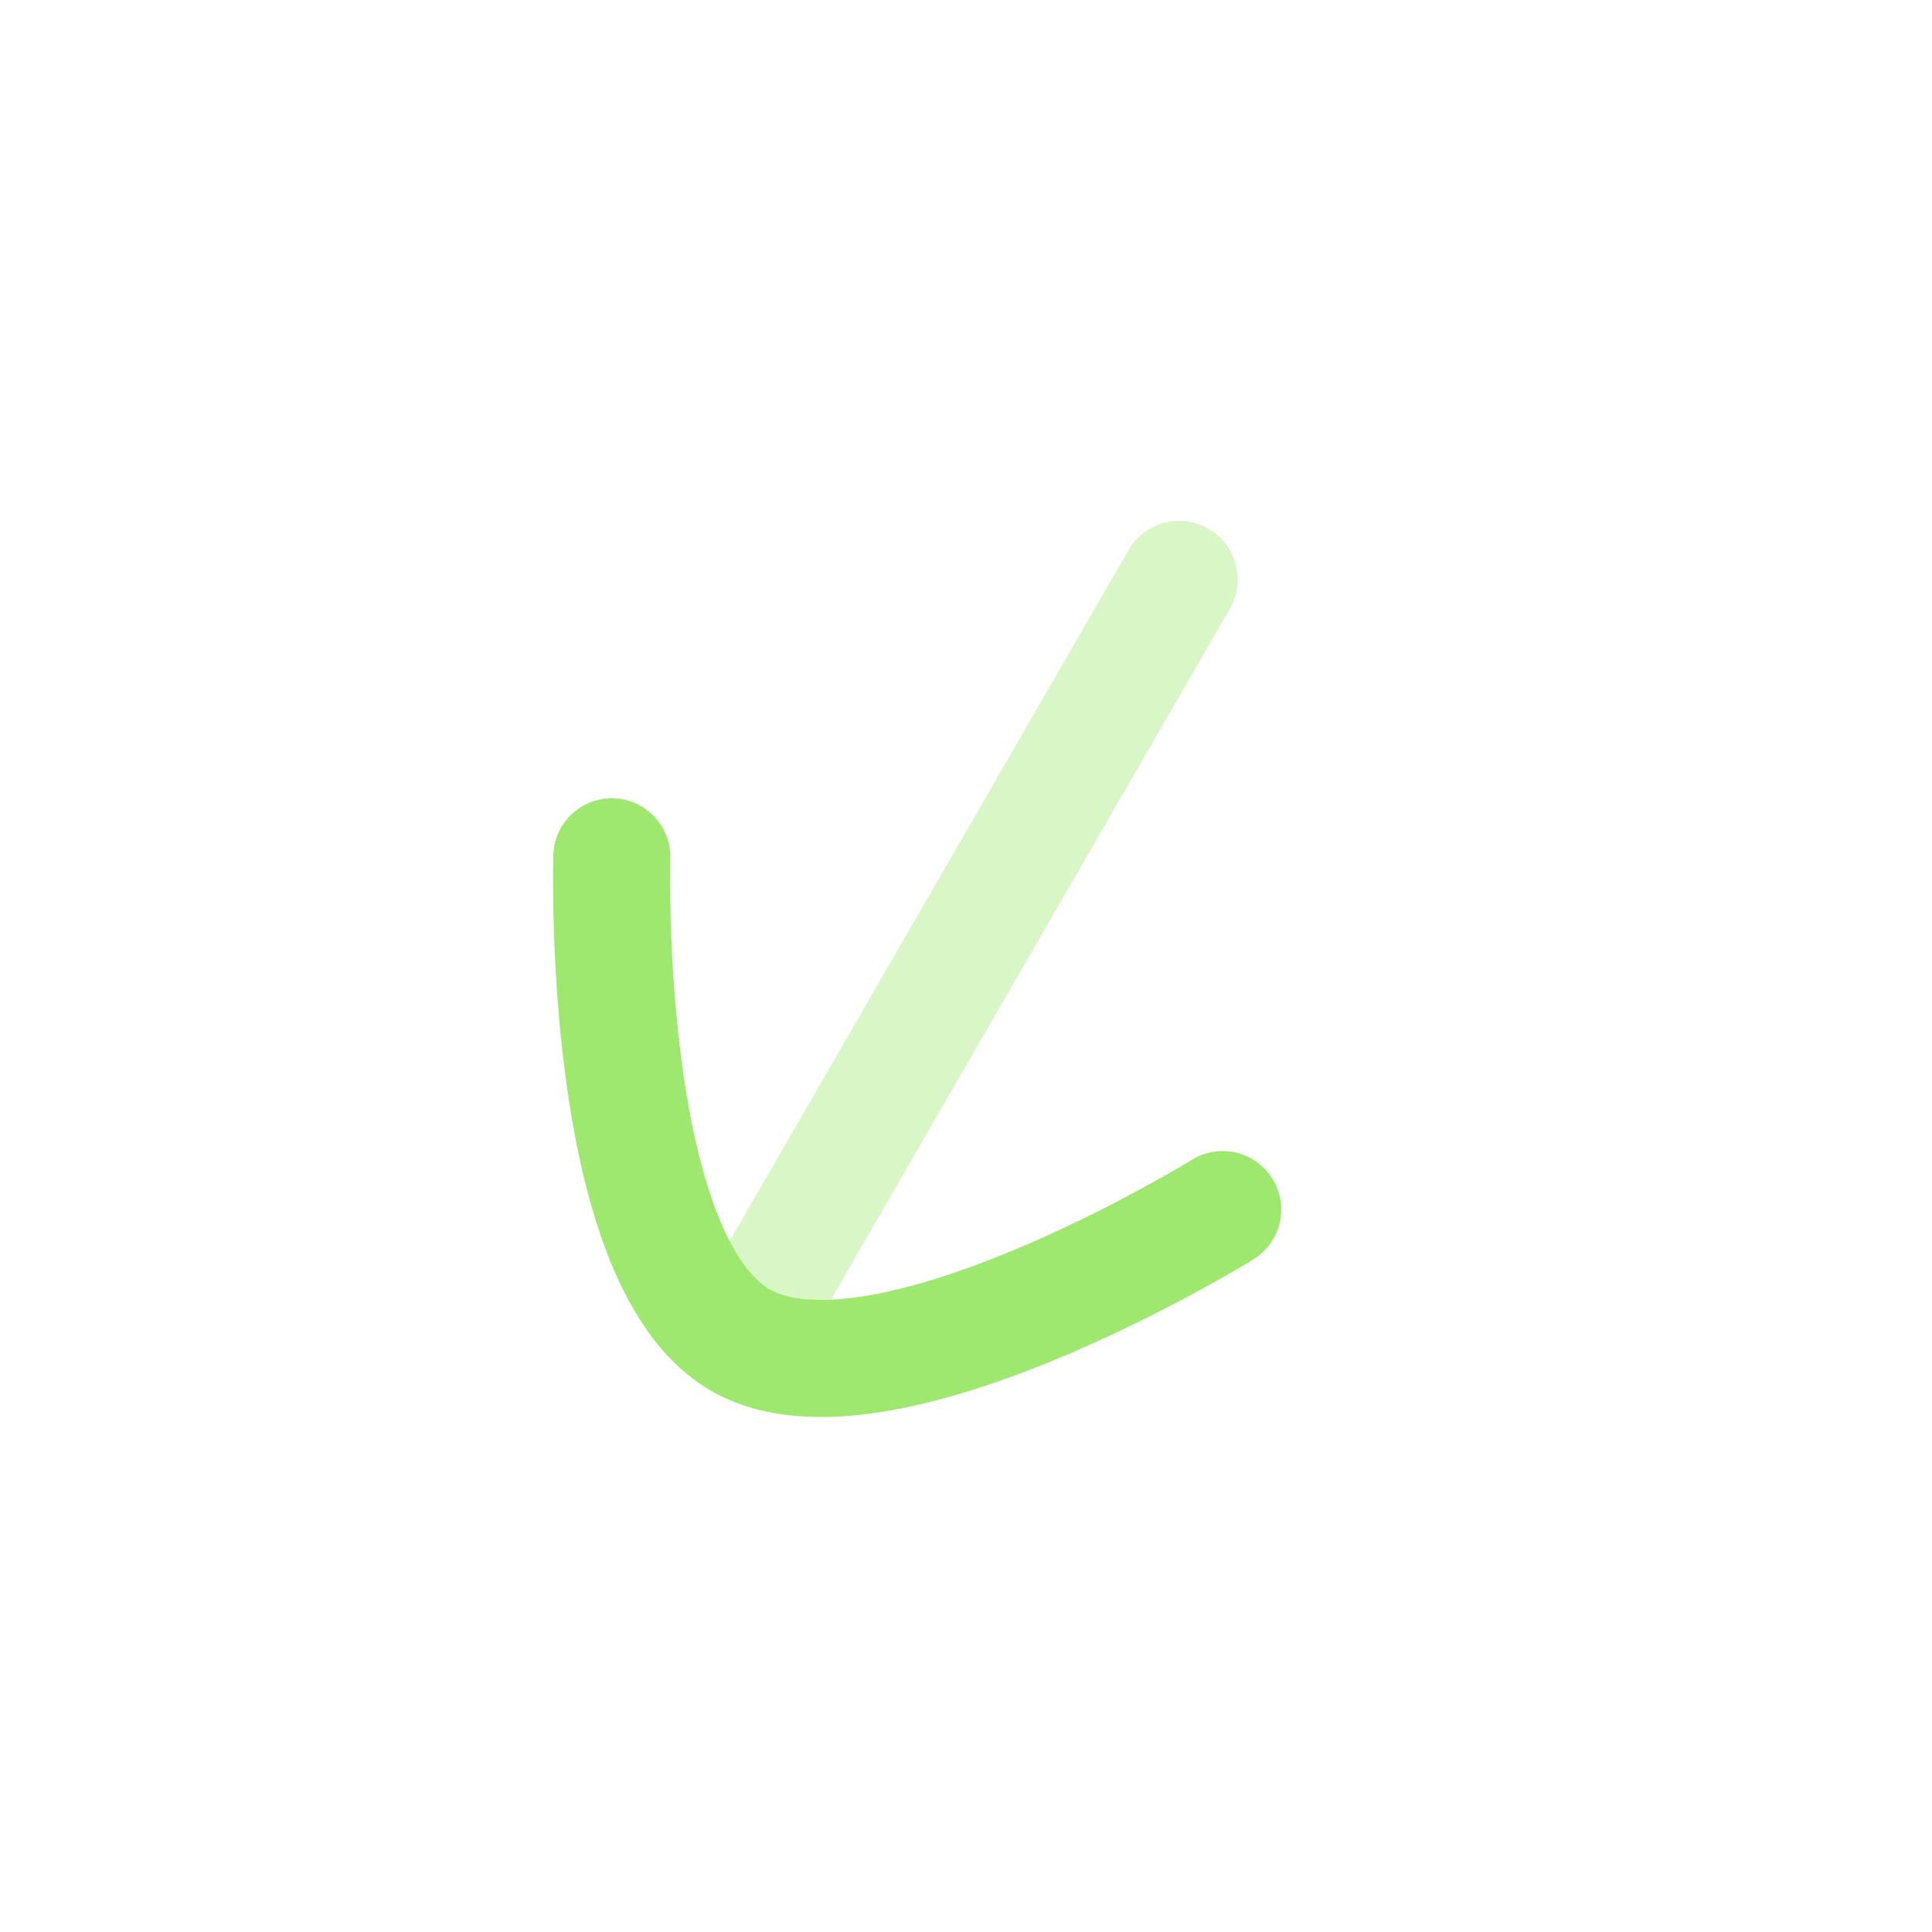
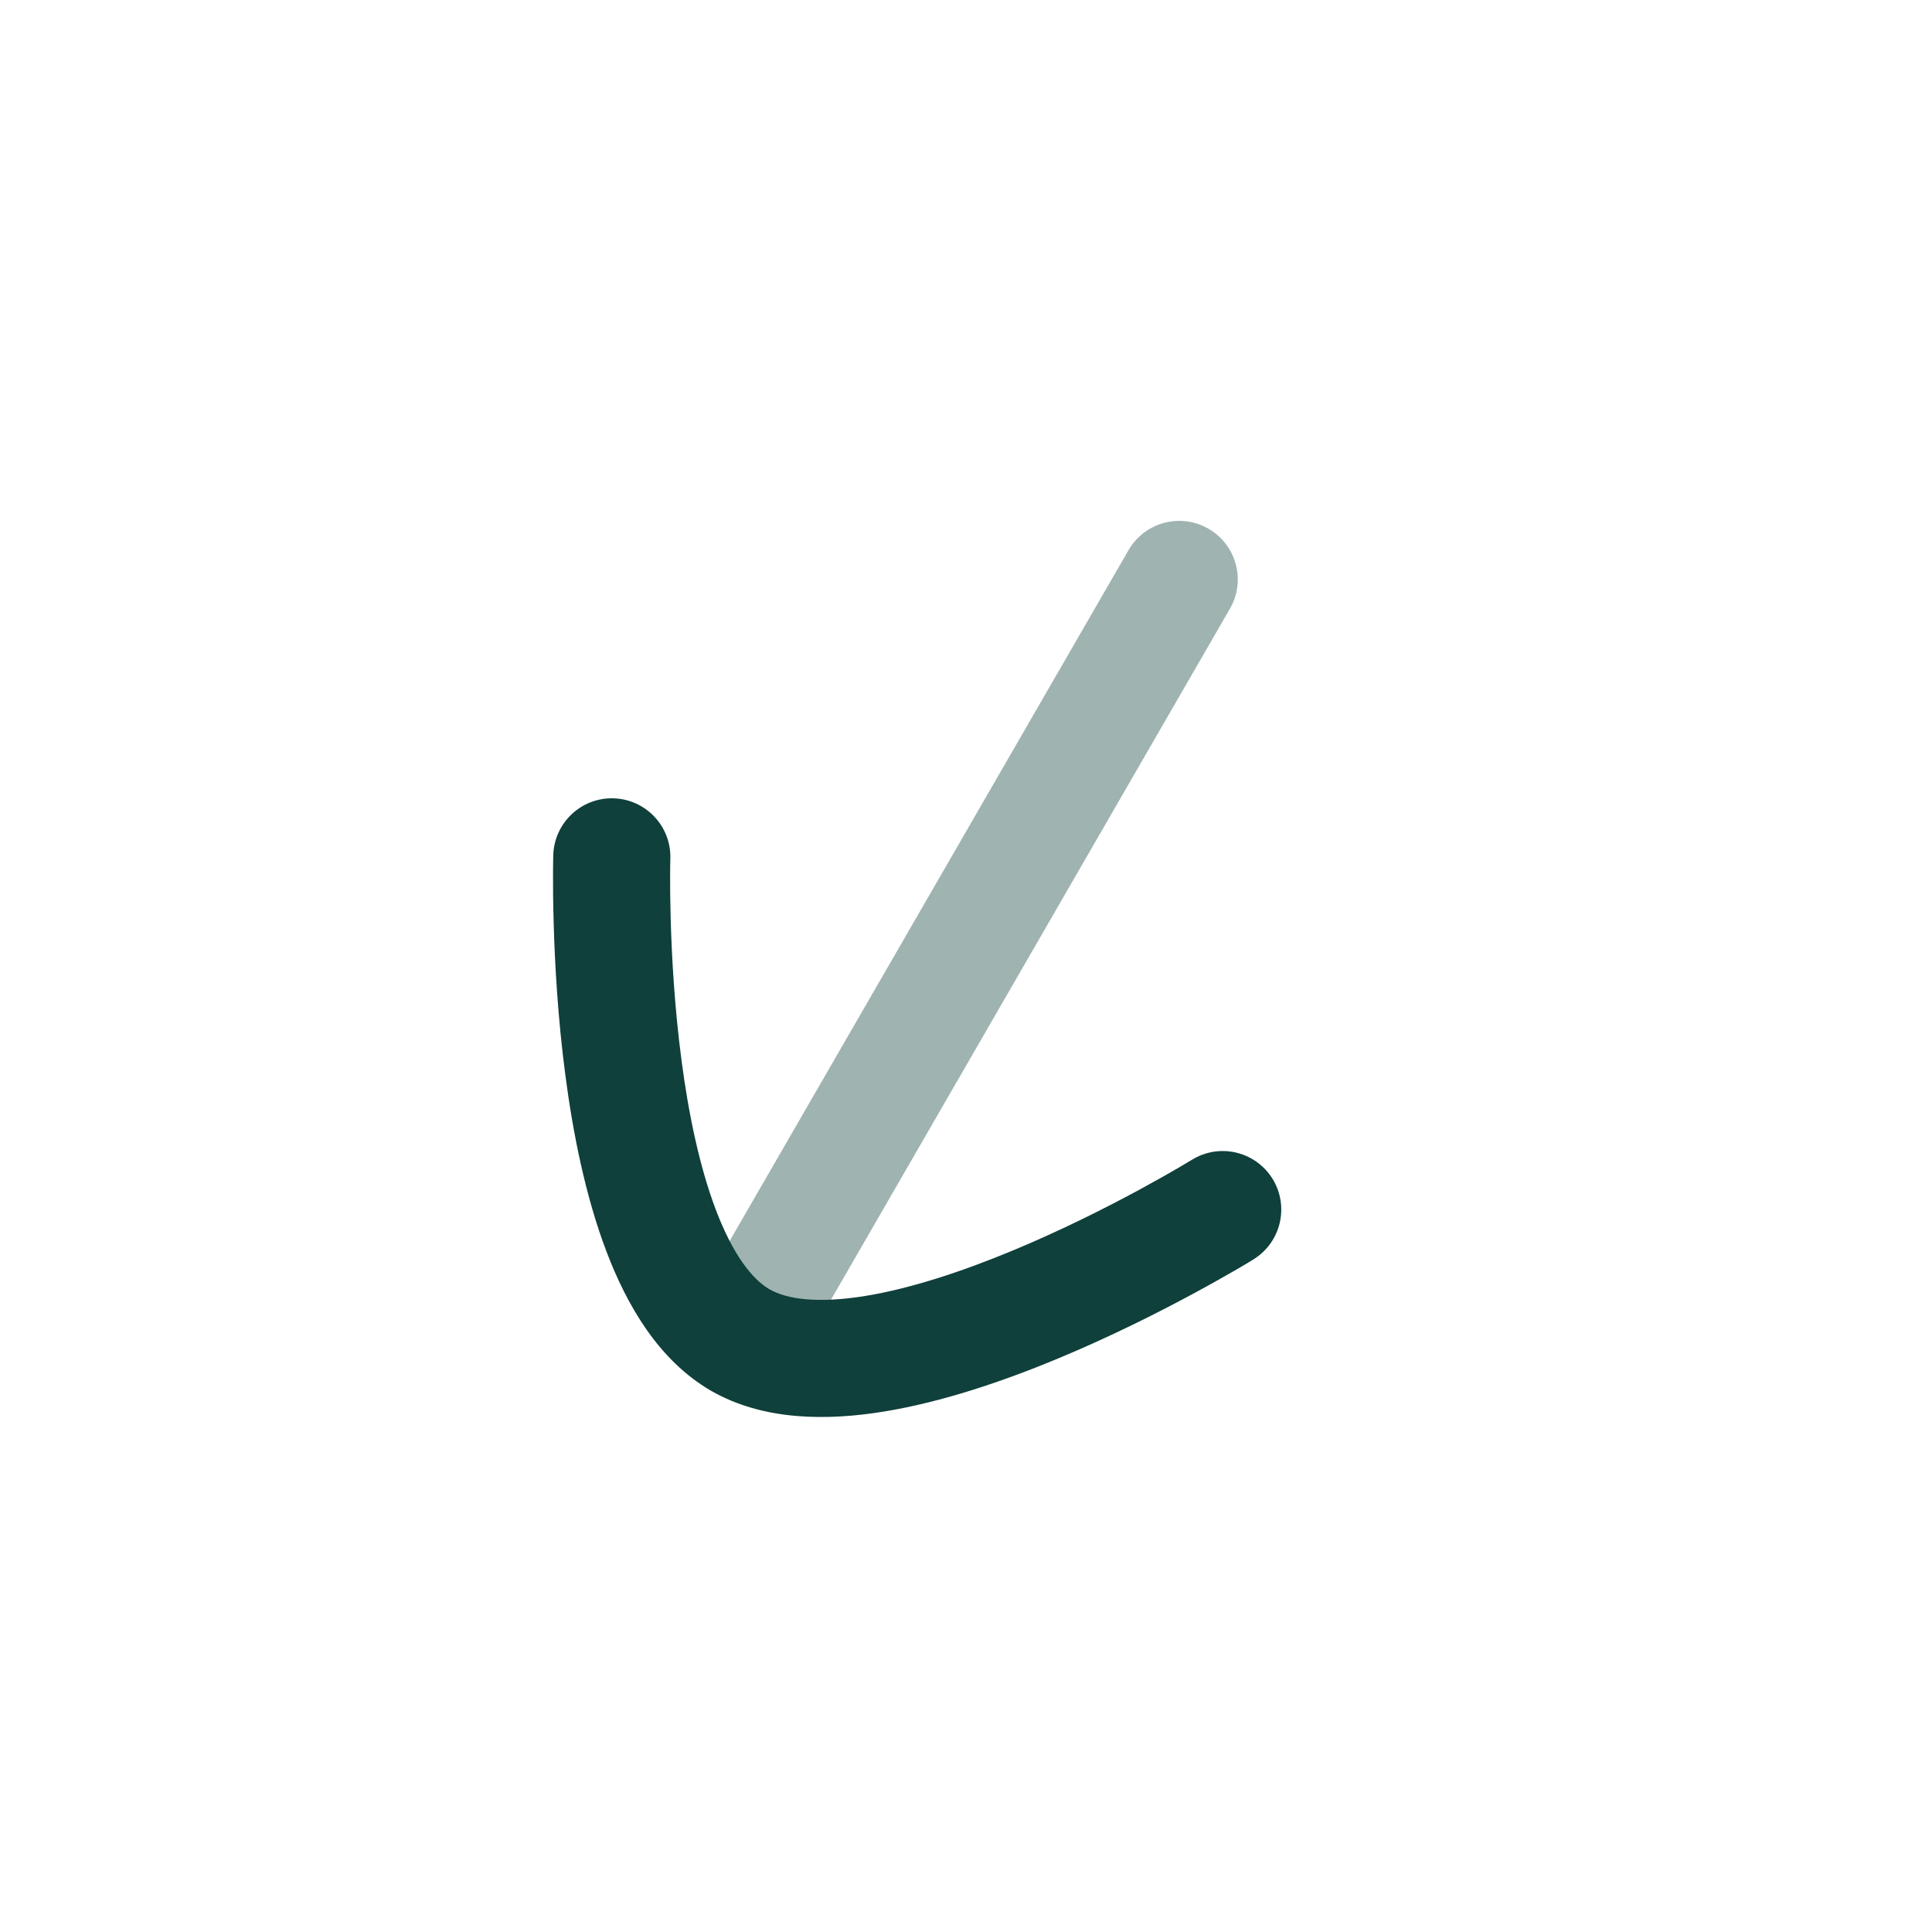
<svg xmlns="http://www.w3.org/2000/svg" width="33" height="33" viewBox="0 0 33 33" fill="none">
-   <path opacity="0.4" fill-rule="evenodd" clip-rule="evenodd" d="M20.642 9.031C21.12 9.307 21.284 9.919 21.008 10.397L13.508 23.387C13.232 23.866 12.62 24.03 12.142 23.753C11.664 23.477 11.5 22.866 11.776 22.387L19.276 9.397C19.552 8.919 20.164 8.755 20.642 9.031Z" fill="#9FE870" />
-   <path d="M21.41 21.511C21.88 21.221 22.026 20.605 21.736 20.135C21.539 19.817 21.193 19.647 20.844 19.661C20.678 19.668 20.511 19.716 20.36 19.809L20.358 19.81L20.348 19.817L20.303 19.843C20.264 19.867 20.203 19.903 20.125 19.949C19.968 20.04 19.74 20.17 19.458 20.323C18.892 20.629 18.118 21.021 17.279 21.368C16.432 21.719 15.557 22.009 14.78 22.136C13.972 22.267 13.441 22.194 13.144 22.022C12.846 21.85 12.516 21.427 12.226 20.661C11.947 19.925 11.76 19.021 11.641 18.113C11.522 17.212 11.474 16.347 11.456 15.703C11.447 15.382 11.445 15.119 11.446 14.938C11.447 14.847 11.447 14.756 11.45 14.665C11.466 14.113 11.031 13.652 10.479 13.636C9.927 13.62 9.467 14.055 9.45 14.607C9.447 14.714 9.447 14.822 9.446 14.93C9.445 15.129 9.447 15.414 9.457 15.759C9.476 16.447 9.527 17.385 9.658 18.375C9.787 19.357 10 20.43 10.356 21.37C10.702 22.282 11.245 23.235 12.144 23.754C13.042 24.273 14.139 24.267 15.101 24.11C16.093 23.948 17.129 23.595 18.044 23.216C18.966 22.834 19.804 22.41 20.409 22.082C20.713 21.918 20.96 21.777 21.133 21.677C21.219 21.626 21.287 21.586 21.334 21.558L21.388 21.525L21.403 21.515L21.408 21.513L21.41 21.511Z" fill="#9FE870" />
+   <path opacity="0.4" fill-rule="evenodd" clip-rule="evenodd" d="M20.642 9.031C21.12 9.307 21.284 9.919 21.008 10.397L13.508 23.387C13.232 23.866 12.62 24.03 12.142 23.753C11.664 23.477 11.5 22.866 11.776 22.387L19.276 9.397C19.552 8.919 20.164 8.755 20.642 9.031Z" fill="#0F403B" />
+   <path d="M21.41 21.511C21.88 21.221 22.026 20.605 21.736 20.135C21.539 19.817 21.193 19.647 20.844 19.661C20.678 19.668 20.511 19.716 20.36 19.809L20.358 19.81L20.348 19.817L20.303 19.843C20.264 19.867 20.203 19.903 20.125 19.949C19.968 20.04 19.74 20.17 19.458 20.323C18.892 20.629 18.118 21.021 17.279 21.368C16.432 21.719 15.557 22.009 14.78 22.136C13.972 22.267 13.441 22.194 13.144 22.022C12.846 21.85 12.516 21.427 12.226 20.661C11.947 19.925 11.76 19.021 11.641 18.113C11.522 17.212 11.474 16.347 11.456 15.703C11.447 15.382 11.445 15.119 11.446 14.938C11.447 14.847 11.447 14.756 11.45 14.665C11.466 14.113 11.031 13.652 10.479 13.636C9.927 13.62 9.467 14.055 9.45 14.607C9.447 14.714 9.447 14.822 9.446 14.93C9.445 15.129 9.447 15.414 9.457 15.759C9.476 16.447 9.527 17.385 9.658 18.375C9.787 19.357 10 20.43 10.356 21.37C10.702 22.282 11.245 23.235 12.144 23.754C13.042 24.273 14.139 24.267 15.101 24.11C16.093 23.948 17.129 23.595 18.044 23.216C18.966 22.834 19.804 22.41 20.409 22.082C20.713 21.918 20.96 21.777 21.133 21.677C21.219 21.626 21.287 21.586 21.334 21.558L21.388 21.525L21.403 21.515L21.408 21.513L21.41 21.511Z" fill="#0F403B" />
</svg>
